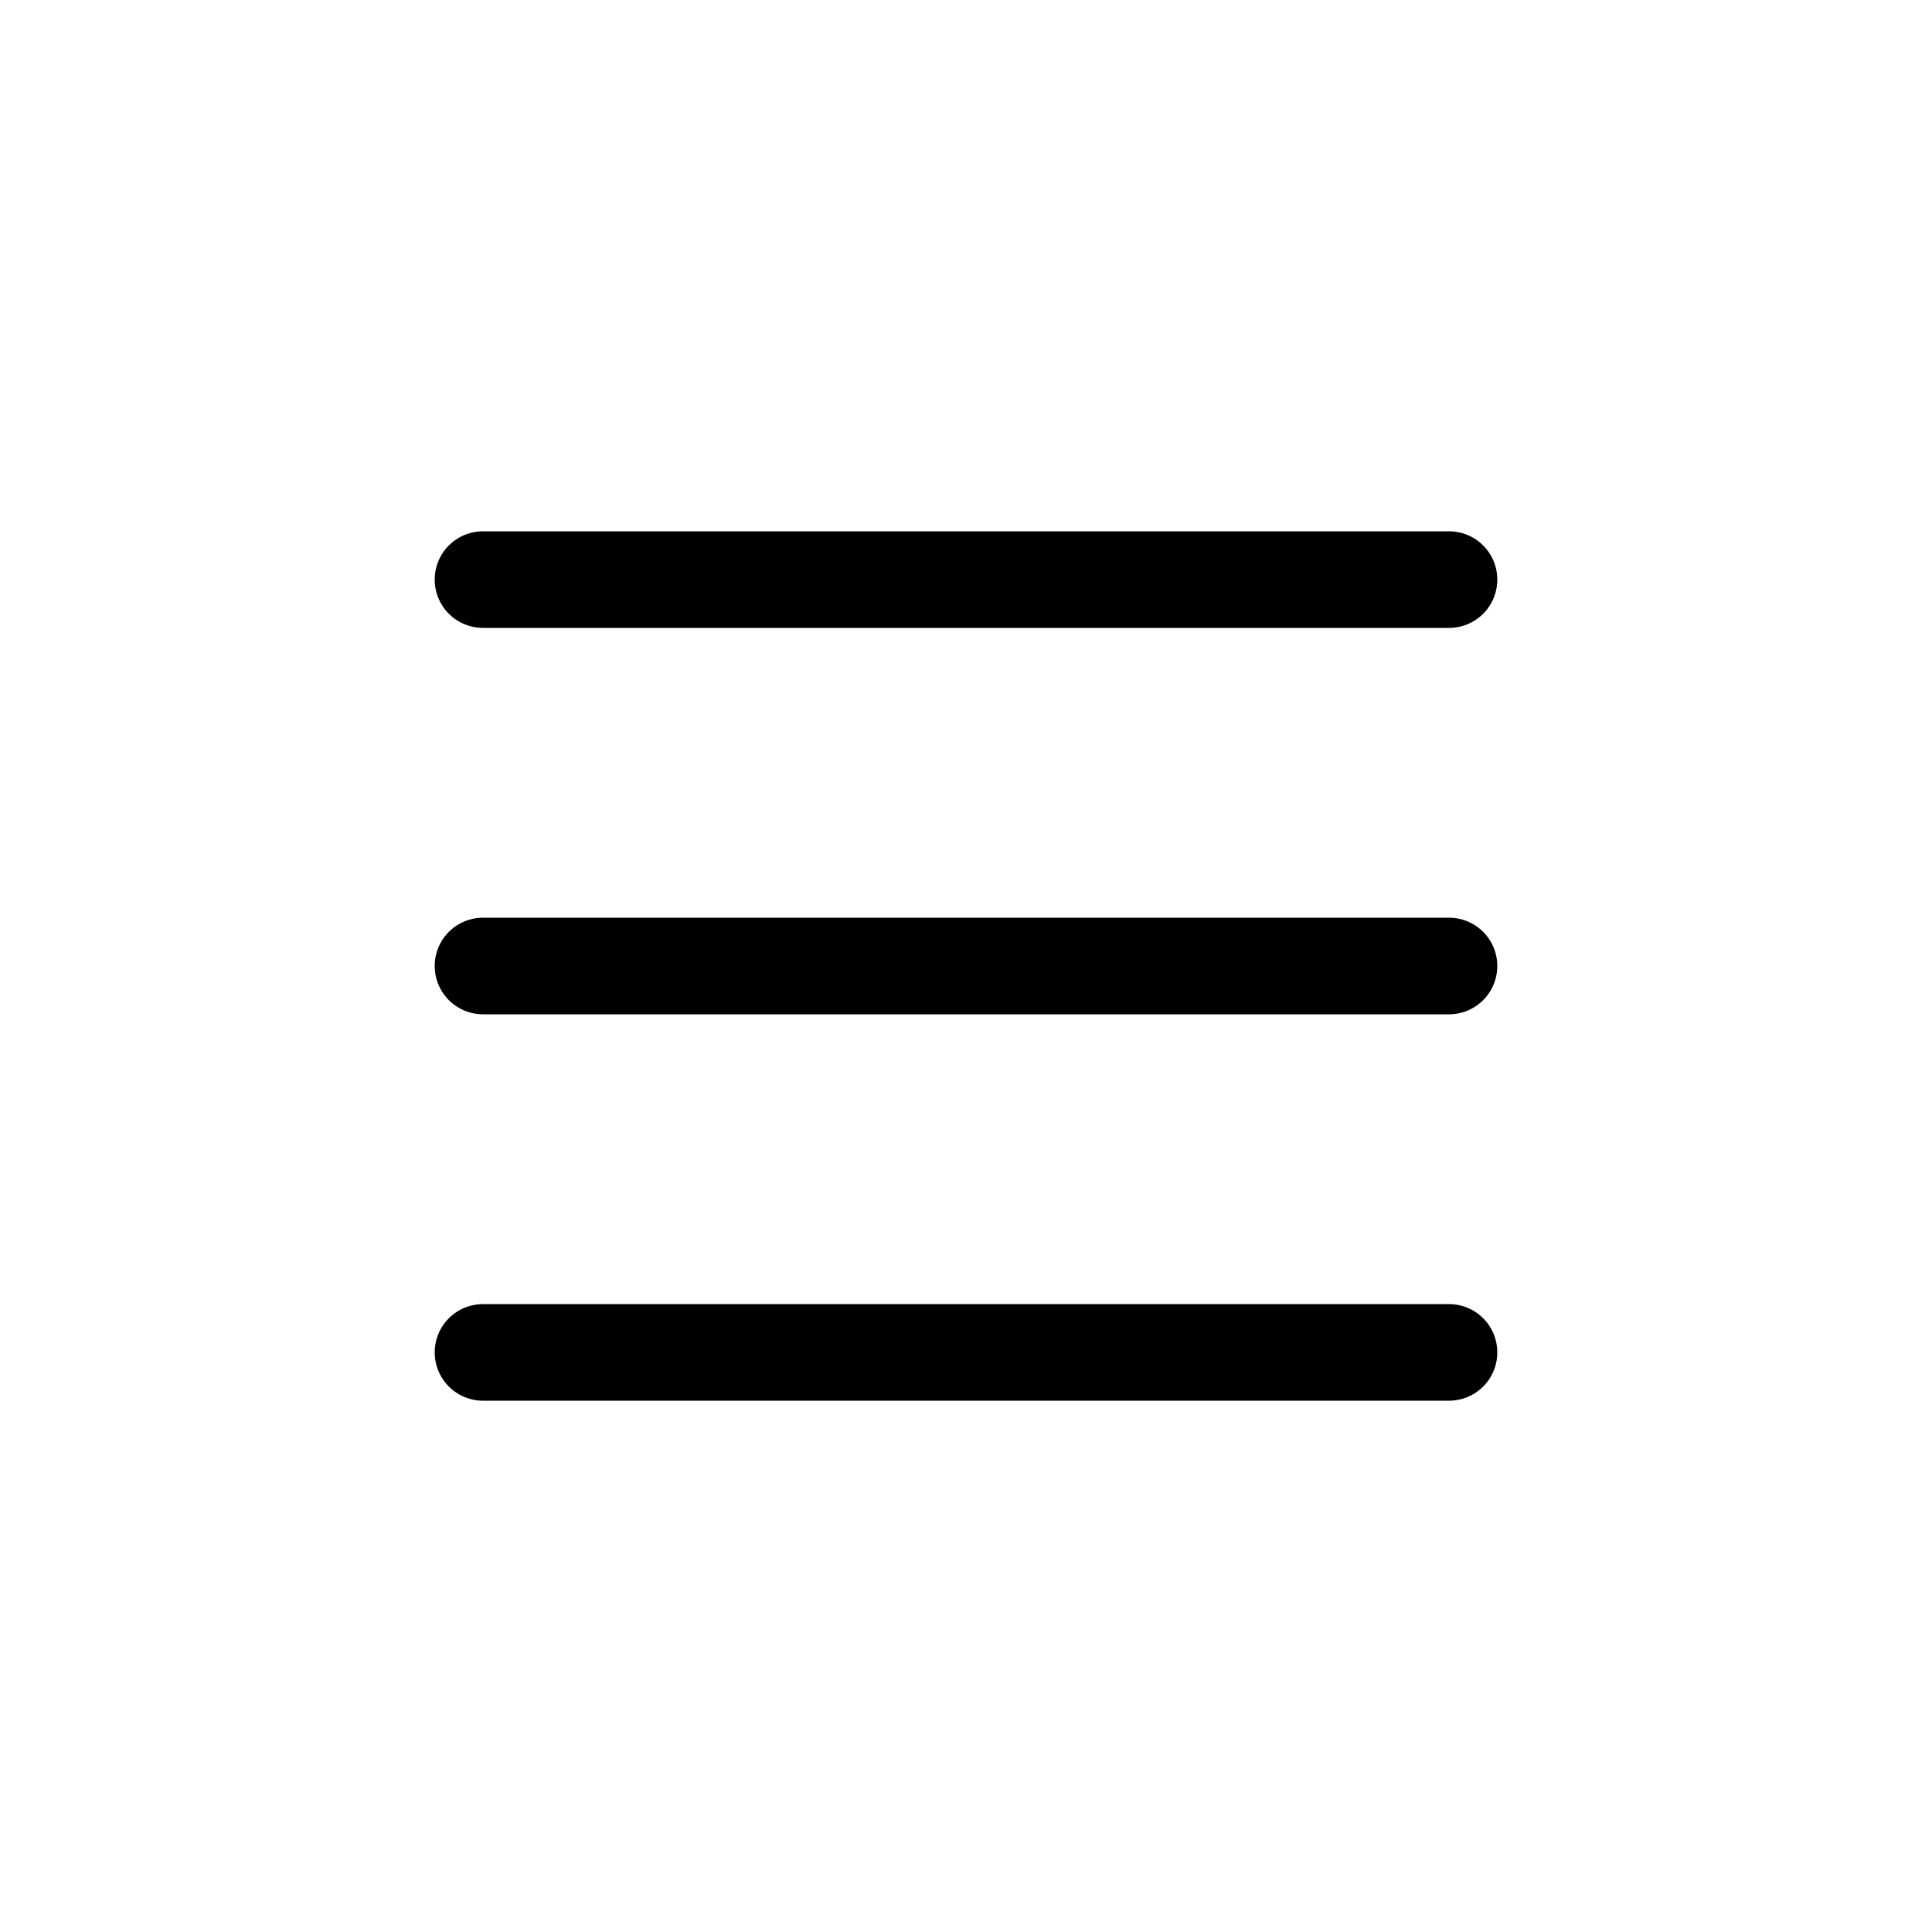
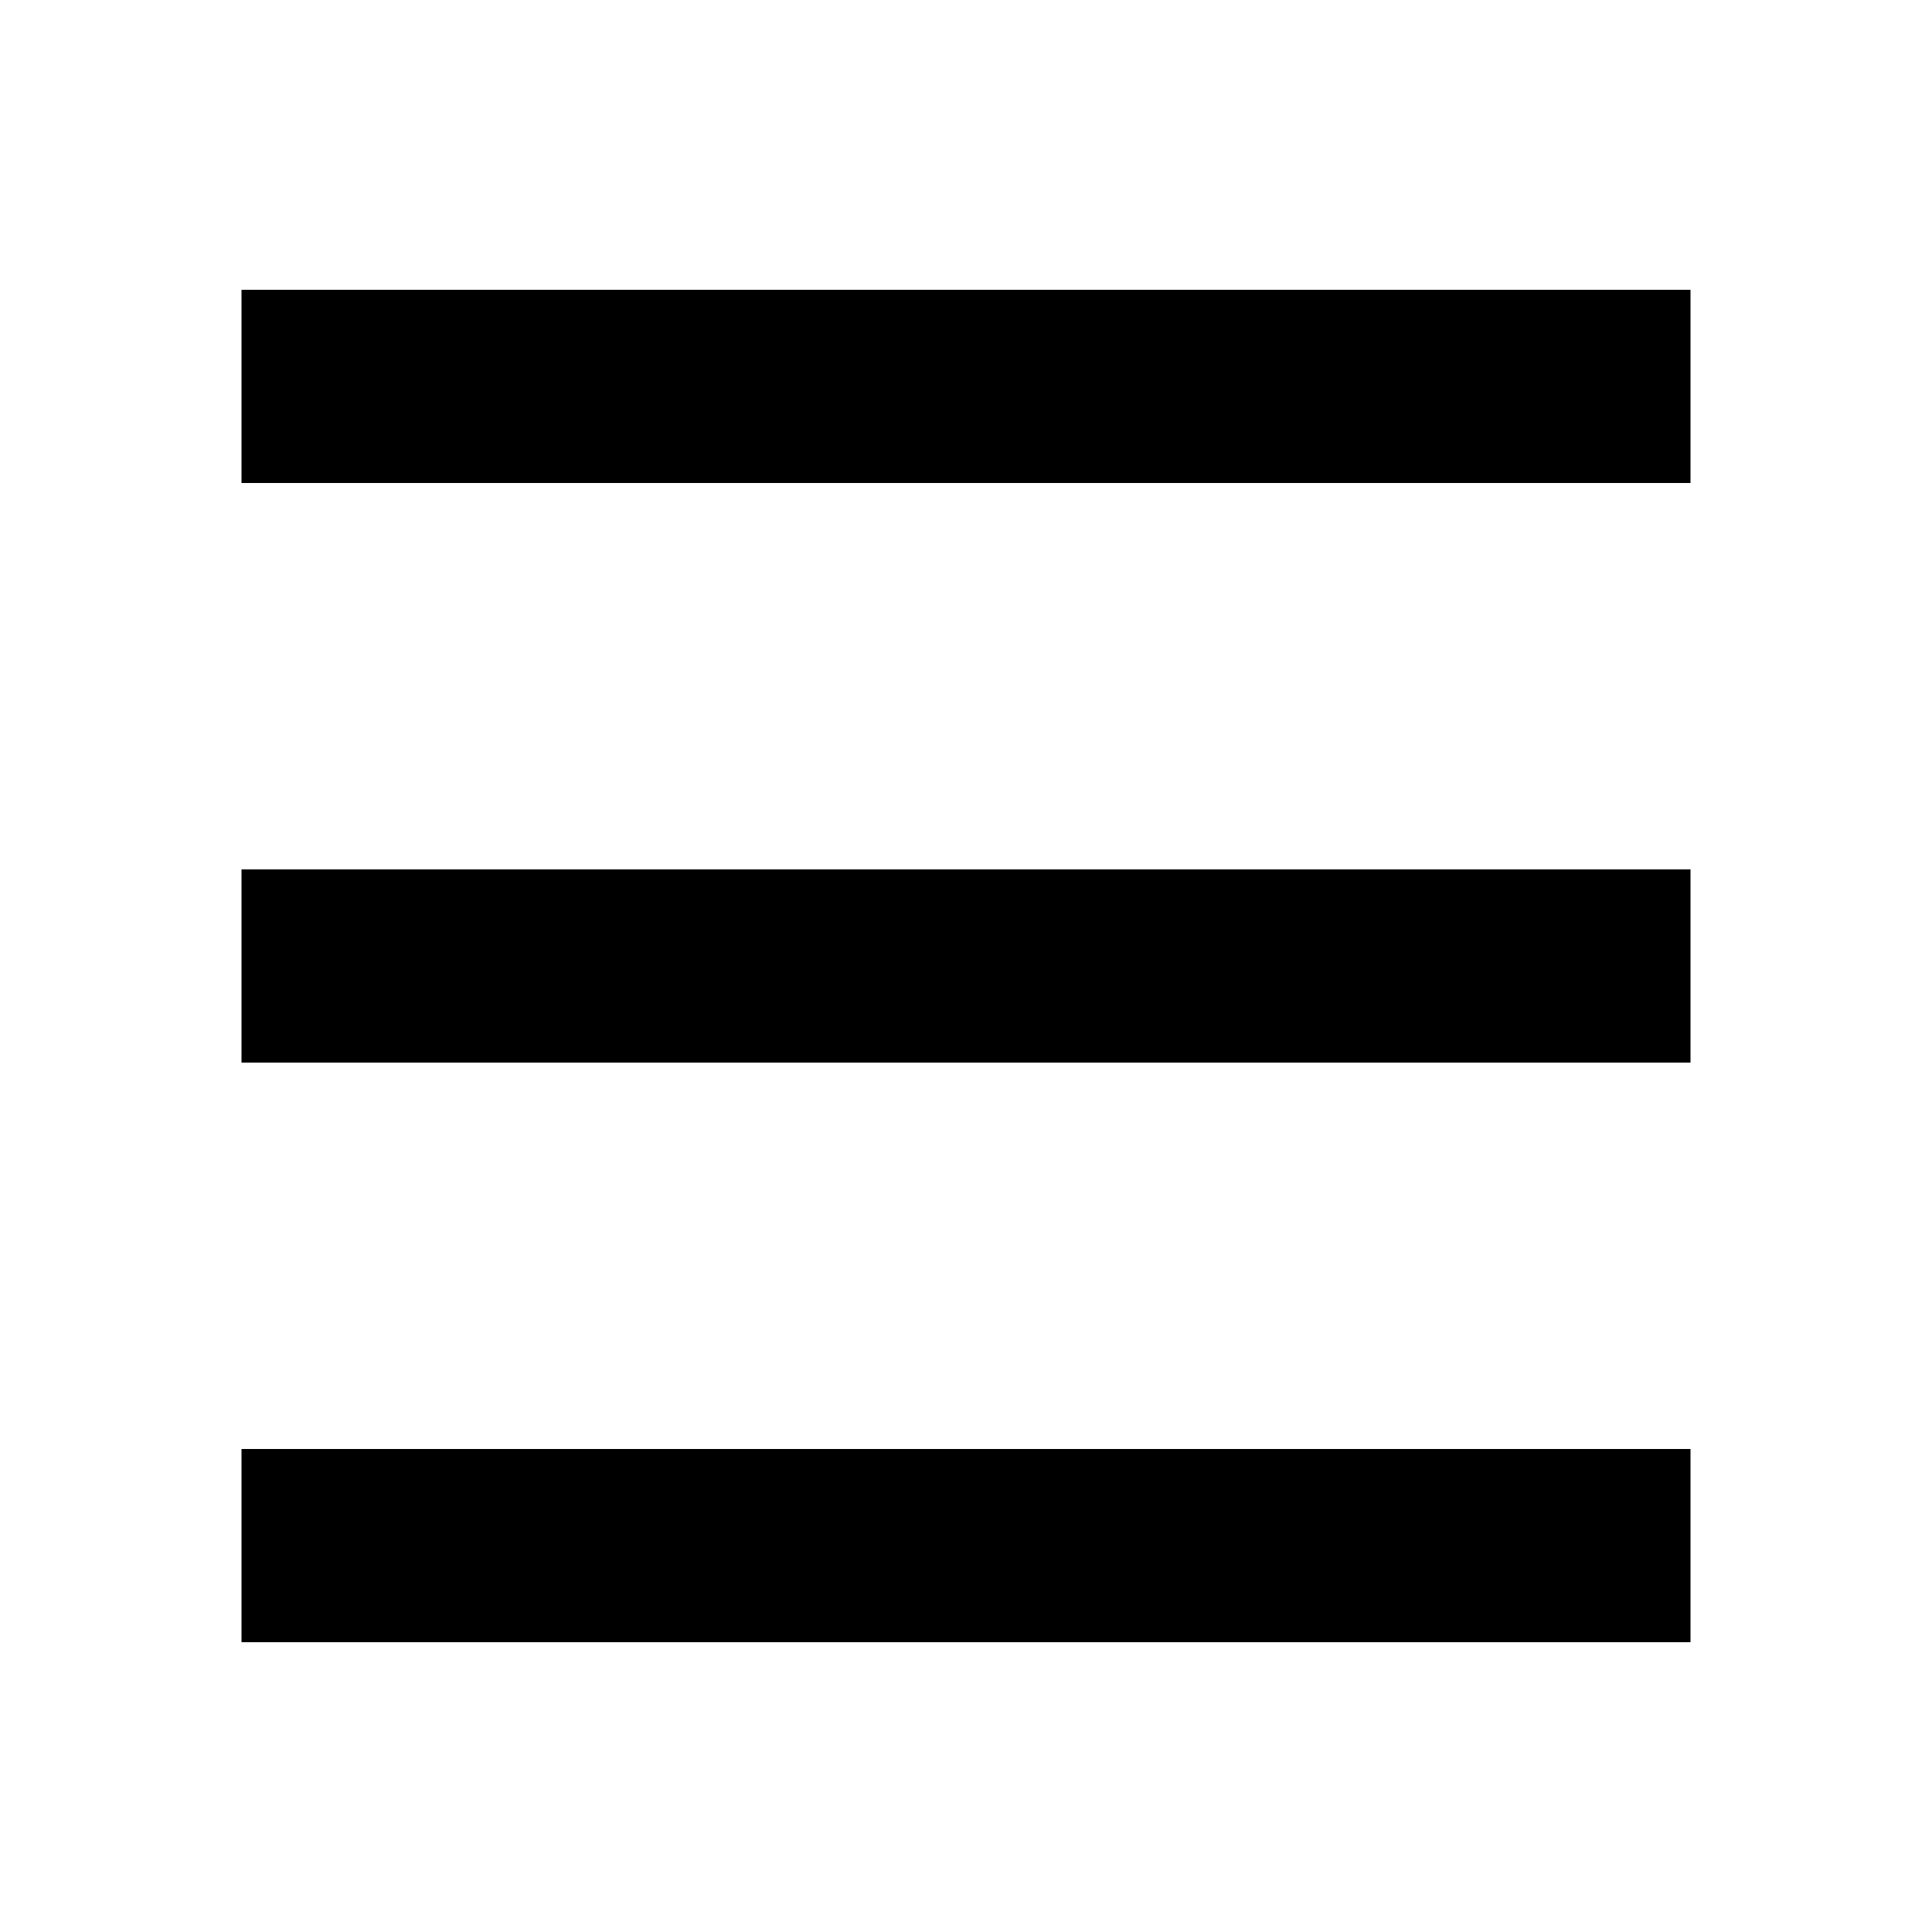
- <svg xmlns="http://www.w3.org/2000/svg" class="icon-box_icon-img" viewBox="0 0 100 100" style="background-color: rgba(0, 0, 0, 0);">
-   <g stroke="currentColor" stroke-linejoin="round" stroke-linecap="round" stroke-width="5">
-     <line x1="25" y1="30" x2="75" y2="30" />
-     <line x1="25" y1="50" x2="75" y2="50" />
-     <line x1="25" y1="70" x2="75" y2="70" />
-   </g>
+ <svg xmlns="http://www.w3.org/2000/svg" class="icon-box_icon-img" viewBox="0 0 100 100">
+   <style>
+ 		rect {
+ 			fill: currentColor;
+ 		}
+ 	</style>
+   <rect x="12.5" y="15" width="75" height="10" />
+   <rect x="12.5" y="45" width="75" height="10" />
+   <rect x="12.5" y="75" width="75" height="10" />
</svg>
